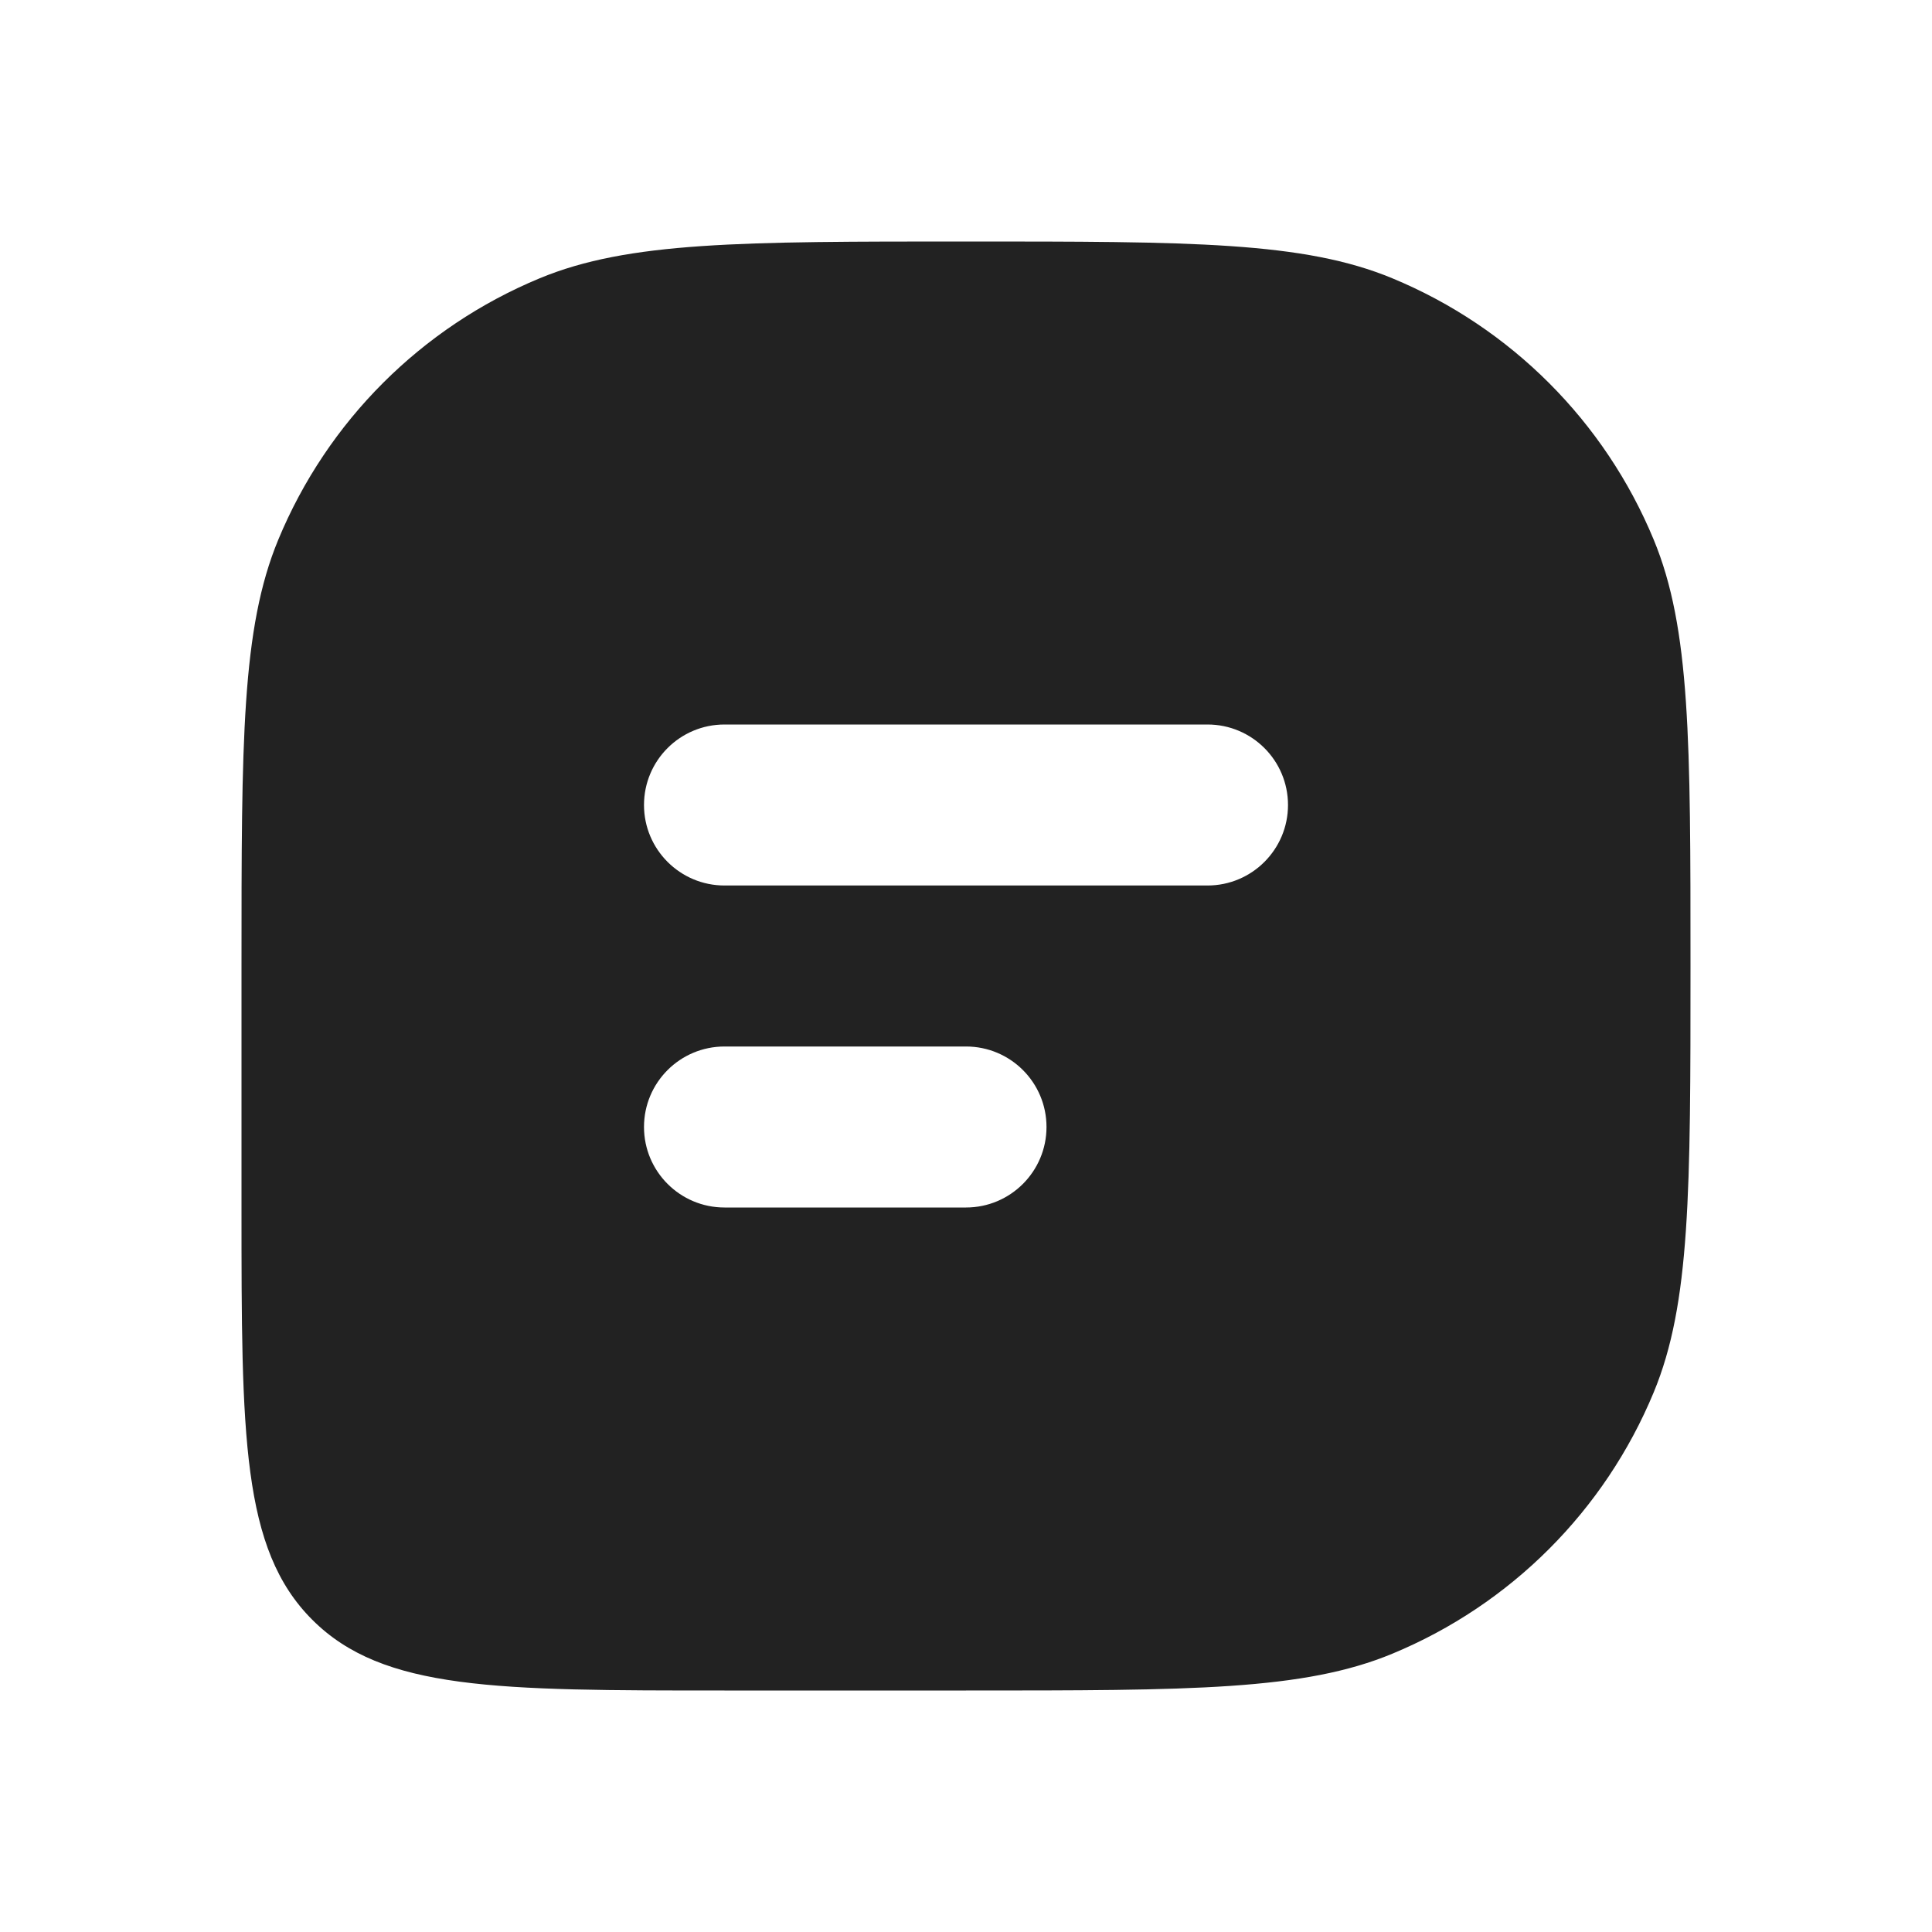
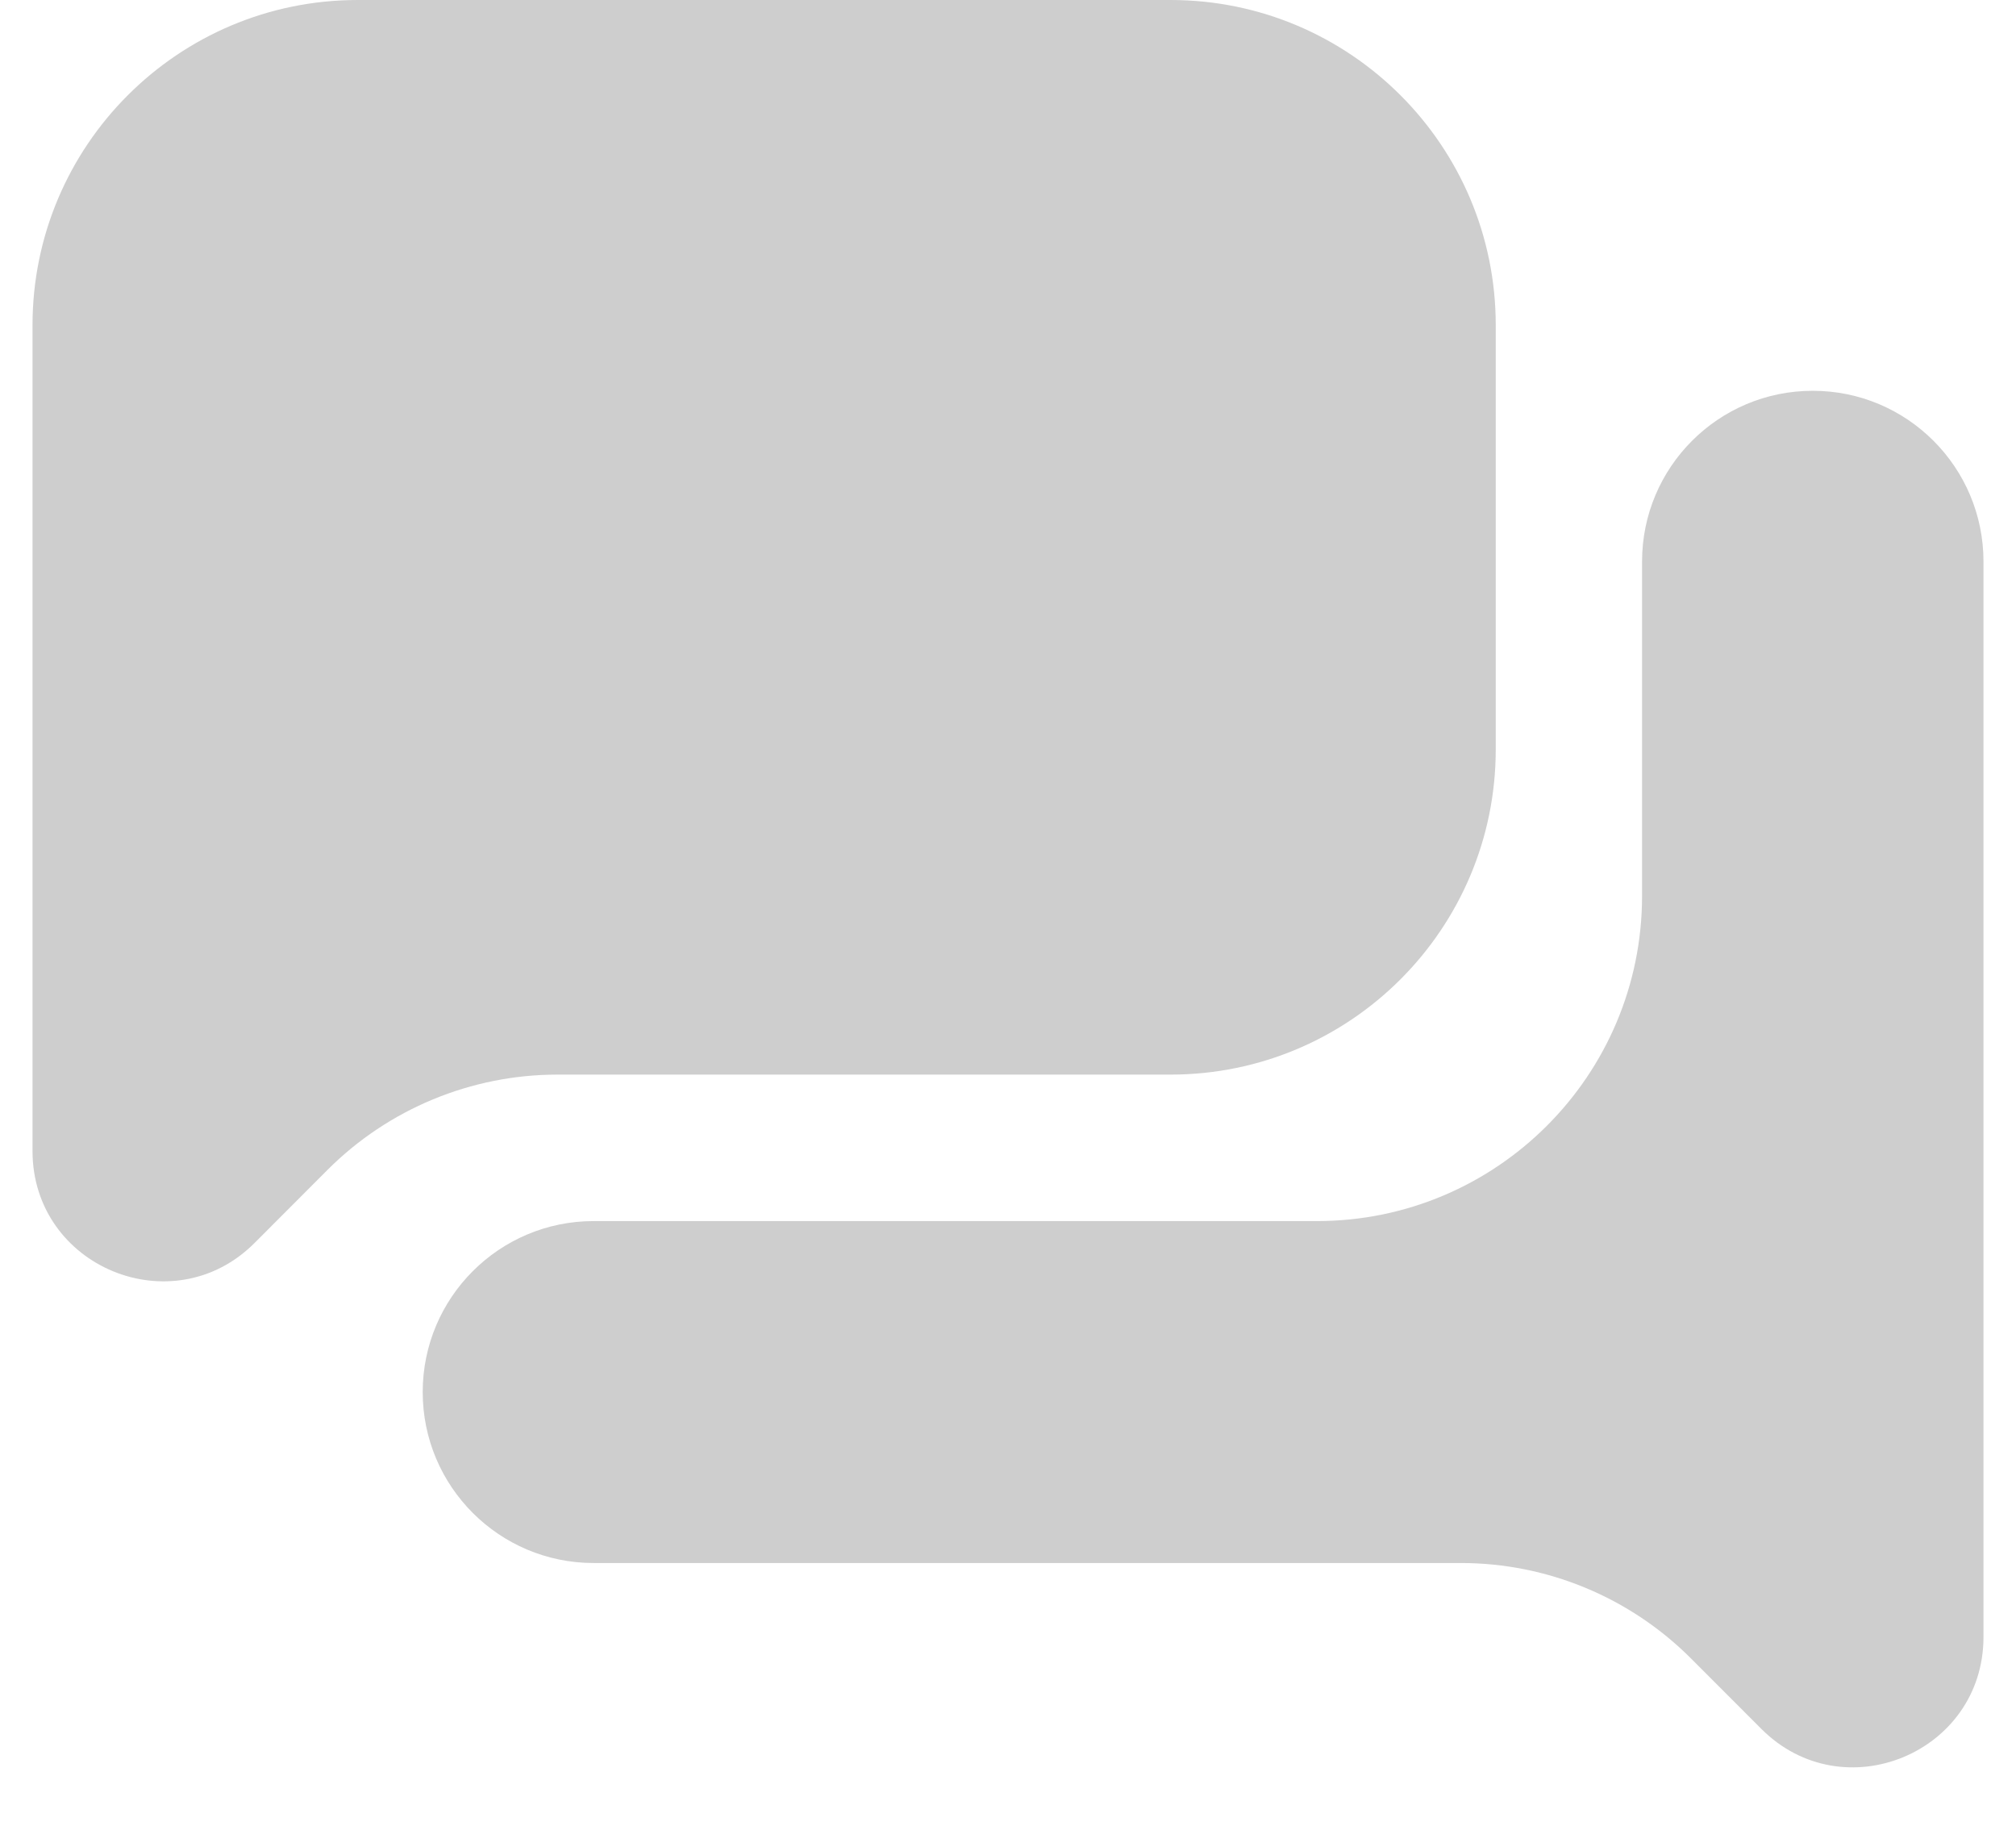
- <svg xmlns="http://www.w3.org/2000/svg" width="800px" height="800px" viewBox="0 0 24 24" fill="none">
-   <path fill-rule="evenodd" clip-rule="evenodd" d="M20.543 6.704C21 7.807 21 9.204 21 12C21 14.796 21 16.194 20.543 17.296C19.934 18.766 18.766 19.934 17.296 20.543C16.194 21 14.796 21 12 21H9C6.172 21 4.757 21 3.879 20.121C3 19.243 3 17.828 3 15V12C3 9.204 3 7.807 3.457 6.704C4.066 5.234 5.234 4.066 6.704 3.457C7.807 3 9.204 3 12 3C14.796 3 16.194 3 17.296 3.457C18.766 4.066 19.934 5.234 20.543 6.704ZM8 10C8 9.447 8.448 9 9 9H15C15.552 9 16 9.447 16 10C16 10.552 15.552 11 15 11H9C8.448 11 8 10.552 8 10ZM8 14C8 13.447 8.448 13 9 13H12C12.552 13 13 13.447 13 14C13 14.552 12.552 15 12 15H9C8.448 15 8 14.552 8 14Z" fill="#222222" />
+ <svg xmlns="http://www.w3.org/2000/svg" width="31" height="28" viewBox="0 0 31 28" fill="none">
+   <path d="M0.5 5V17.695C0.5 19.478 2.656 20.37 3.915 19.109L5.035 17.987C5.973 17.048 7.246 16.521 8.573 16.521H18C20.761 16.521 23 14.282 23 11.521V5C23 2.239 20.761 4.12464e-05 18 4.12464e-05H5.5C2.739 4.12464e-05 0.5 2.239 0.5 5Z" fill="#CECECE" />
+   <path d="M20.25 18.773H9.128C7.677 18.773 6.5 19.95 6.5 21.402C6.5 22.853 7.677 24.03 9.128 24.03H22.465C23.792 24.03 25.064 24.558 26.002 25.497L27.085 26.581C28.345 27.842 30.5 26.95 30.5 25.167V8.633C30.5 7.183 29.325 6.008 27.875 6.008C26.425 6.008 25.25 7.183 25.25 8.633V13.774C25.25 16.535 23.011 18.773 20.25 18.773Z" fill="#CECECE" />
</svg>
